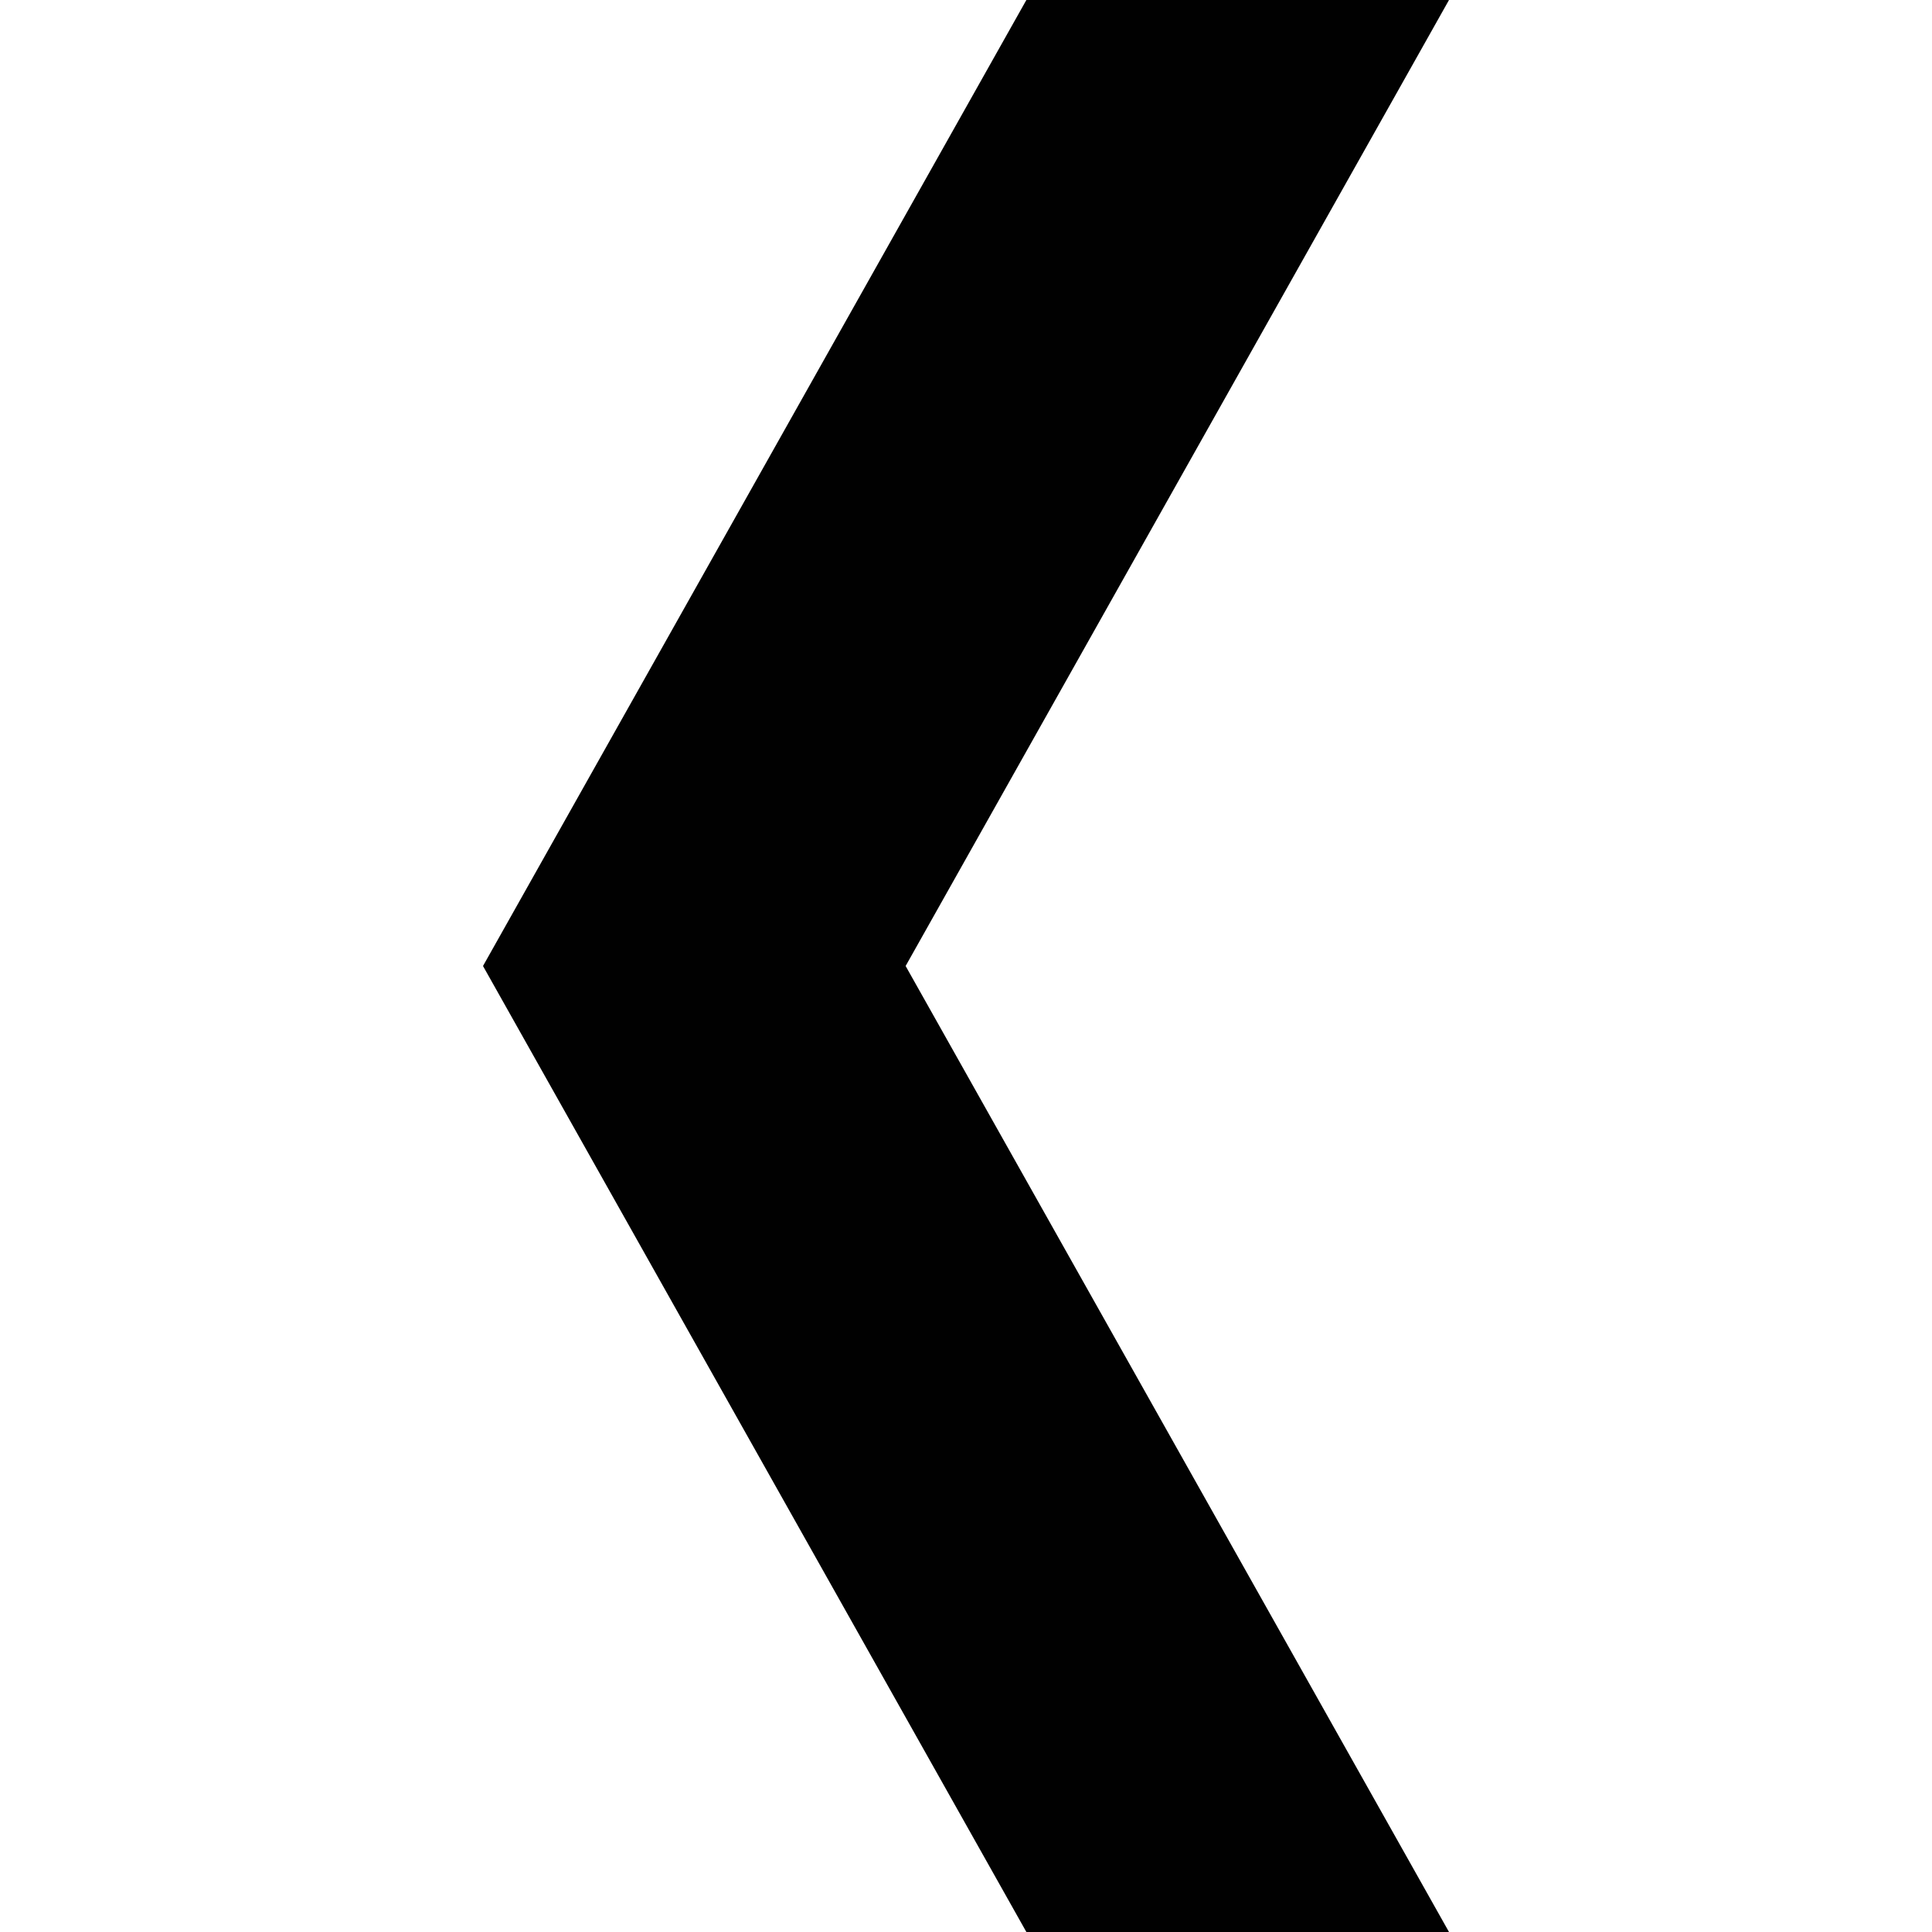
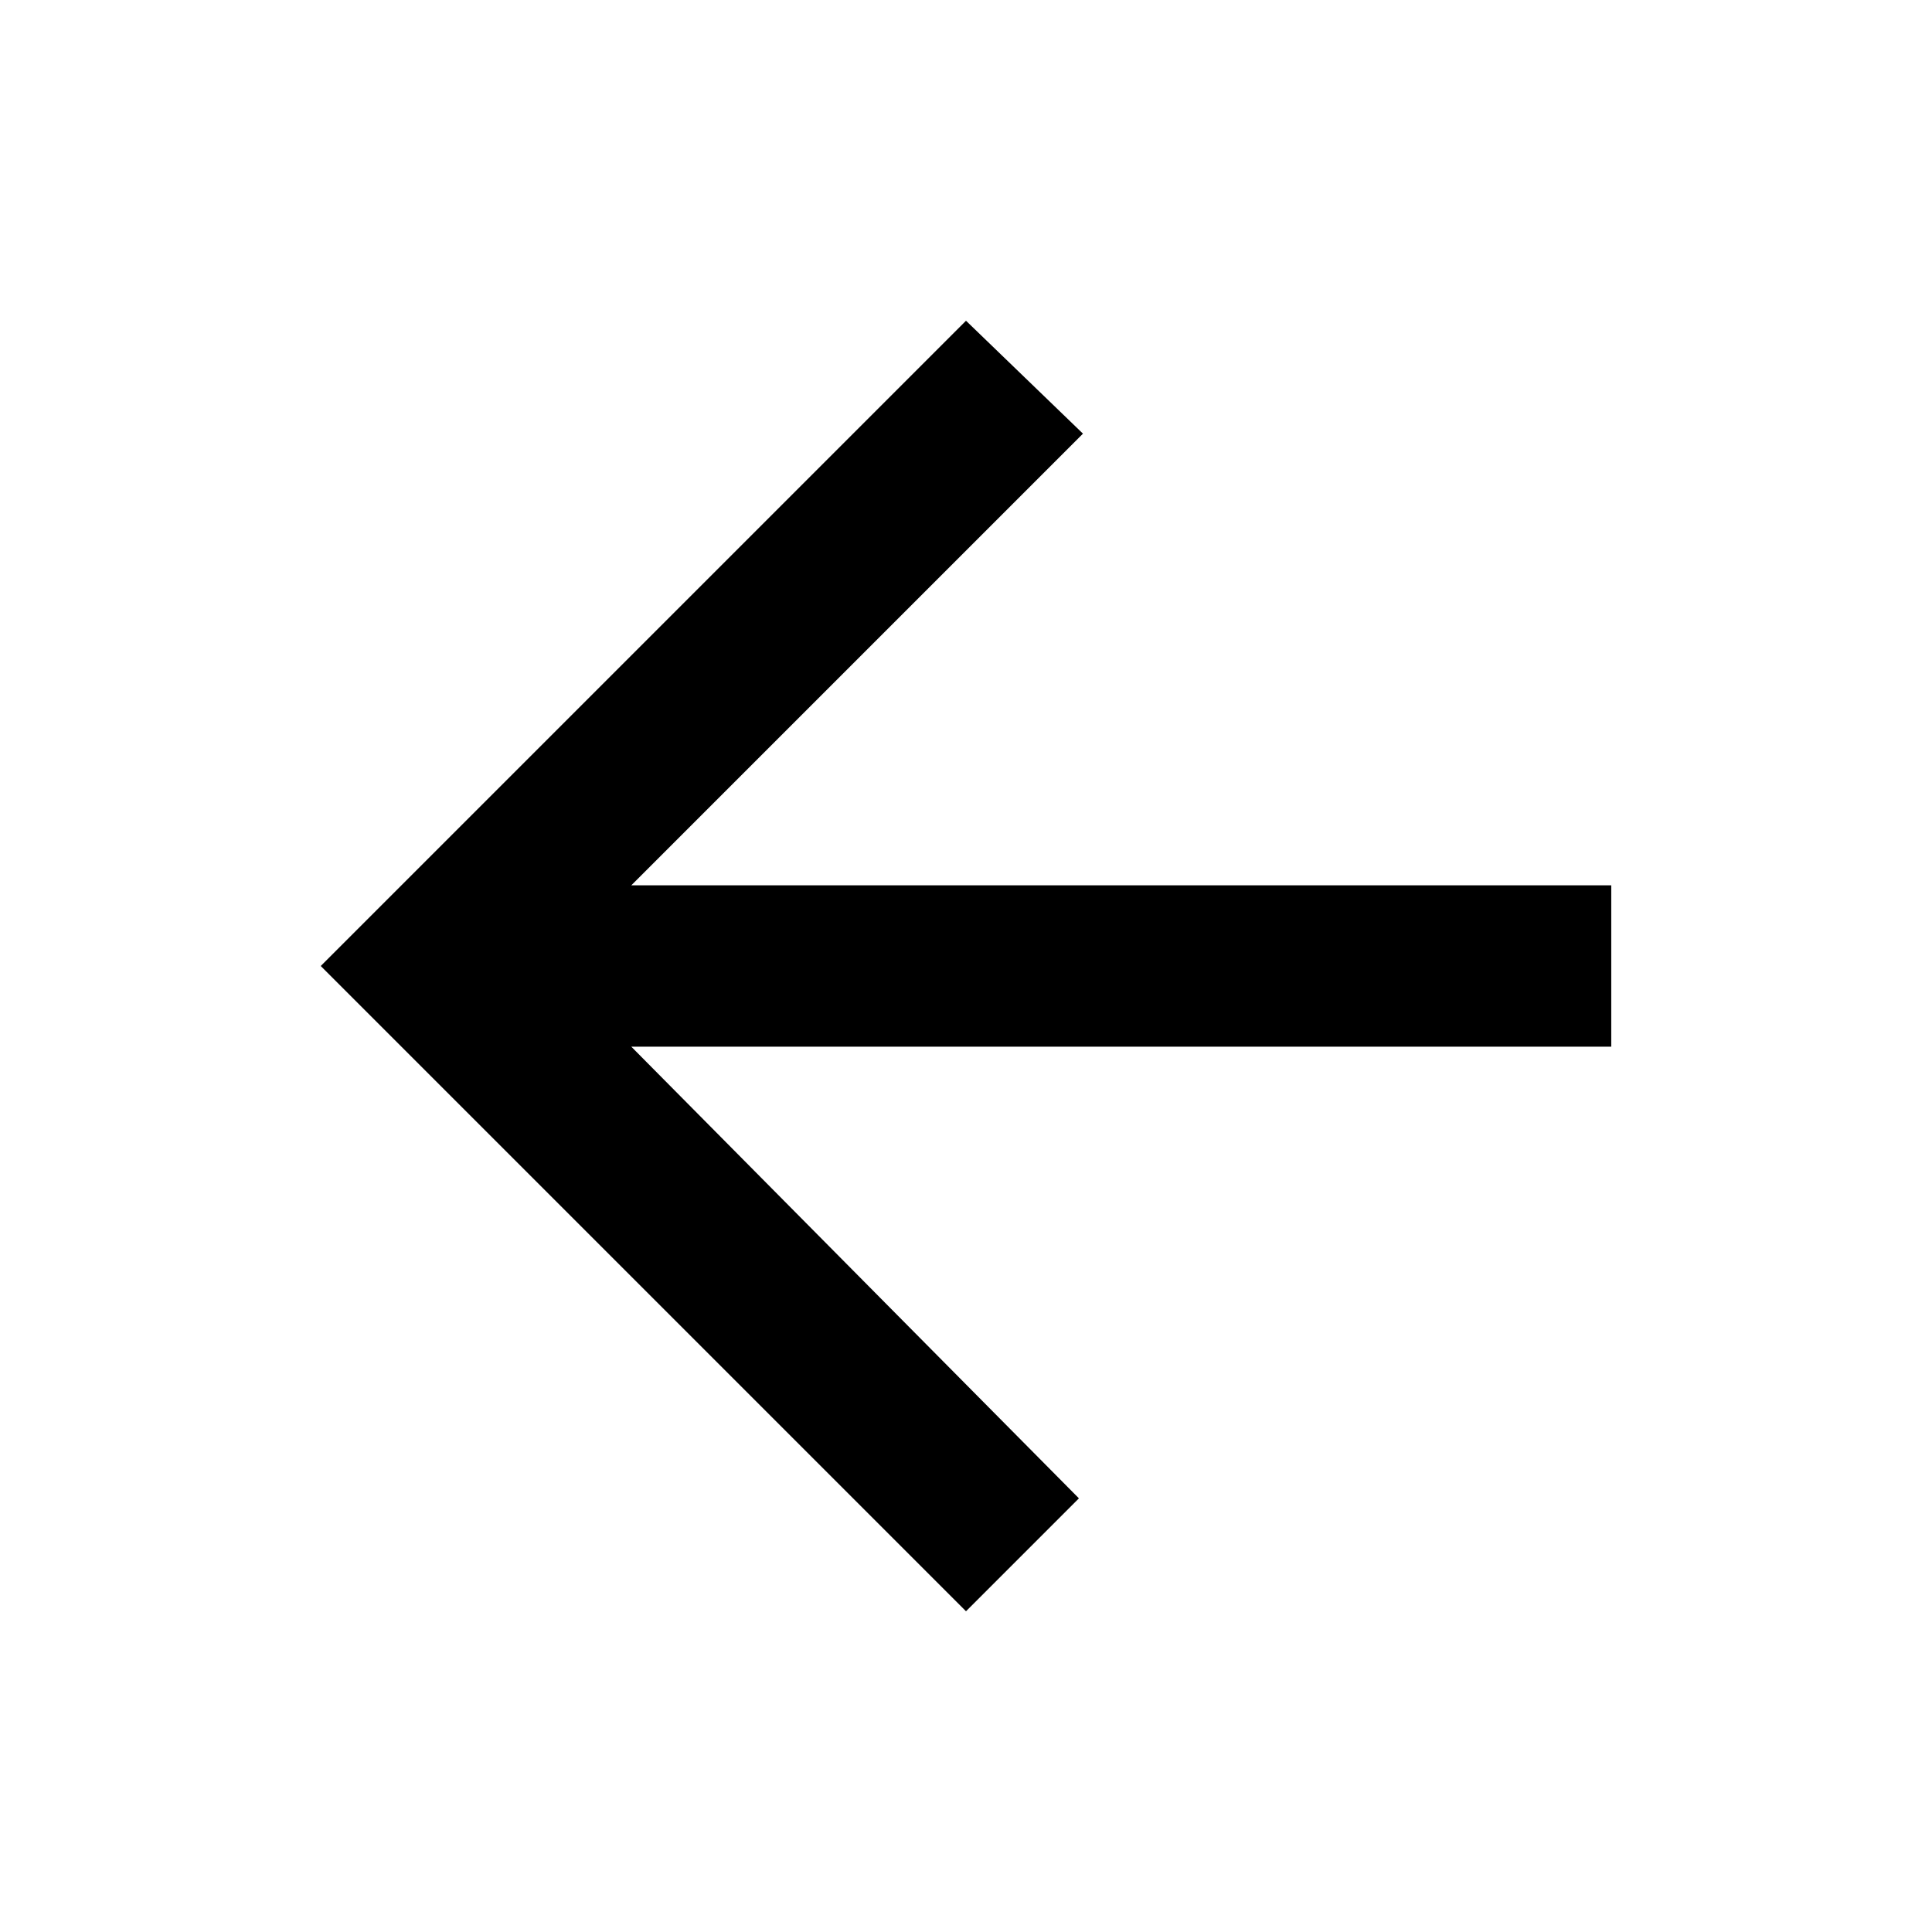
- <svg xmlns="http://www.w3.org/2000/svg" version="1.1" id="Layer_1" x="0px" y="0px" width="512px" height="512px" viewBox="0 0 512 512" style="enable-background:new 0 0 512 512;" xml:space="preserve">
-   <style type="text/css">
- 
- 	.st0{fill:#010101;}
- 
- </style>
-   <polygon class="st0" points="384,0 272,0 128,256 272,512 384,512 240,256 " />
+ <svg xmlns="http://www.w3.org/2000/svg" version="1.1" id="Layer_1" x="0px" y="0px" width="512px" height="512px" viewBox="0 0 512 512" enable-background="new 0 0 512 512" xml:space="preserve">
+   <g id="Icon_8_">
+     <g>
+       <path d="M427,234.625H167.296l119.702-119.702L256,85L85,256l171,171l29.922-29.924L167.296,277.375H427V234.625z" />
+     </g>
+   </g>
</svg>
